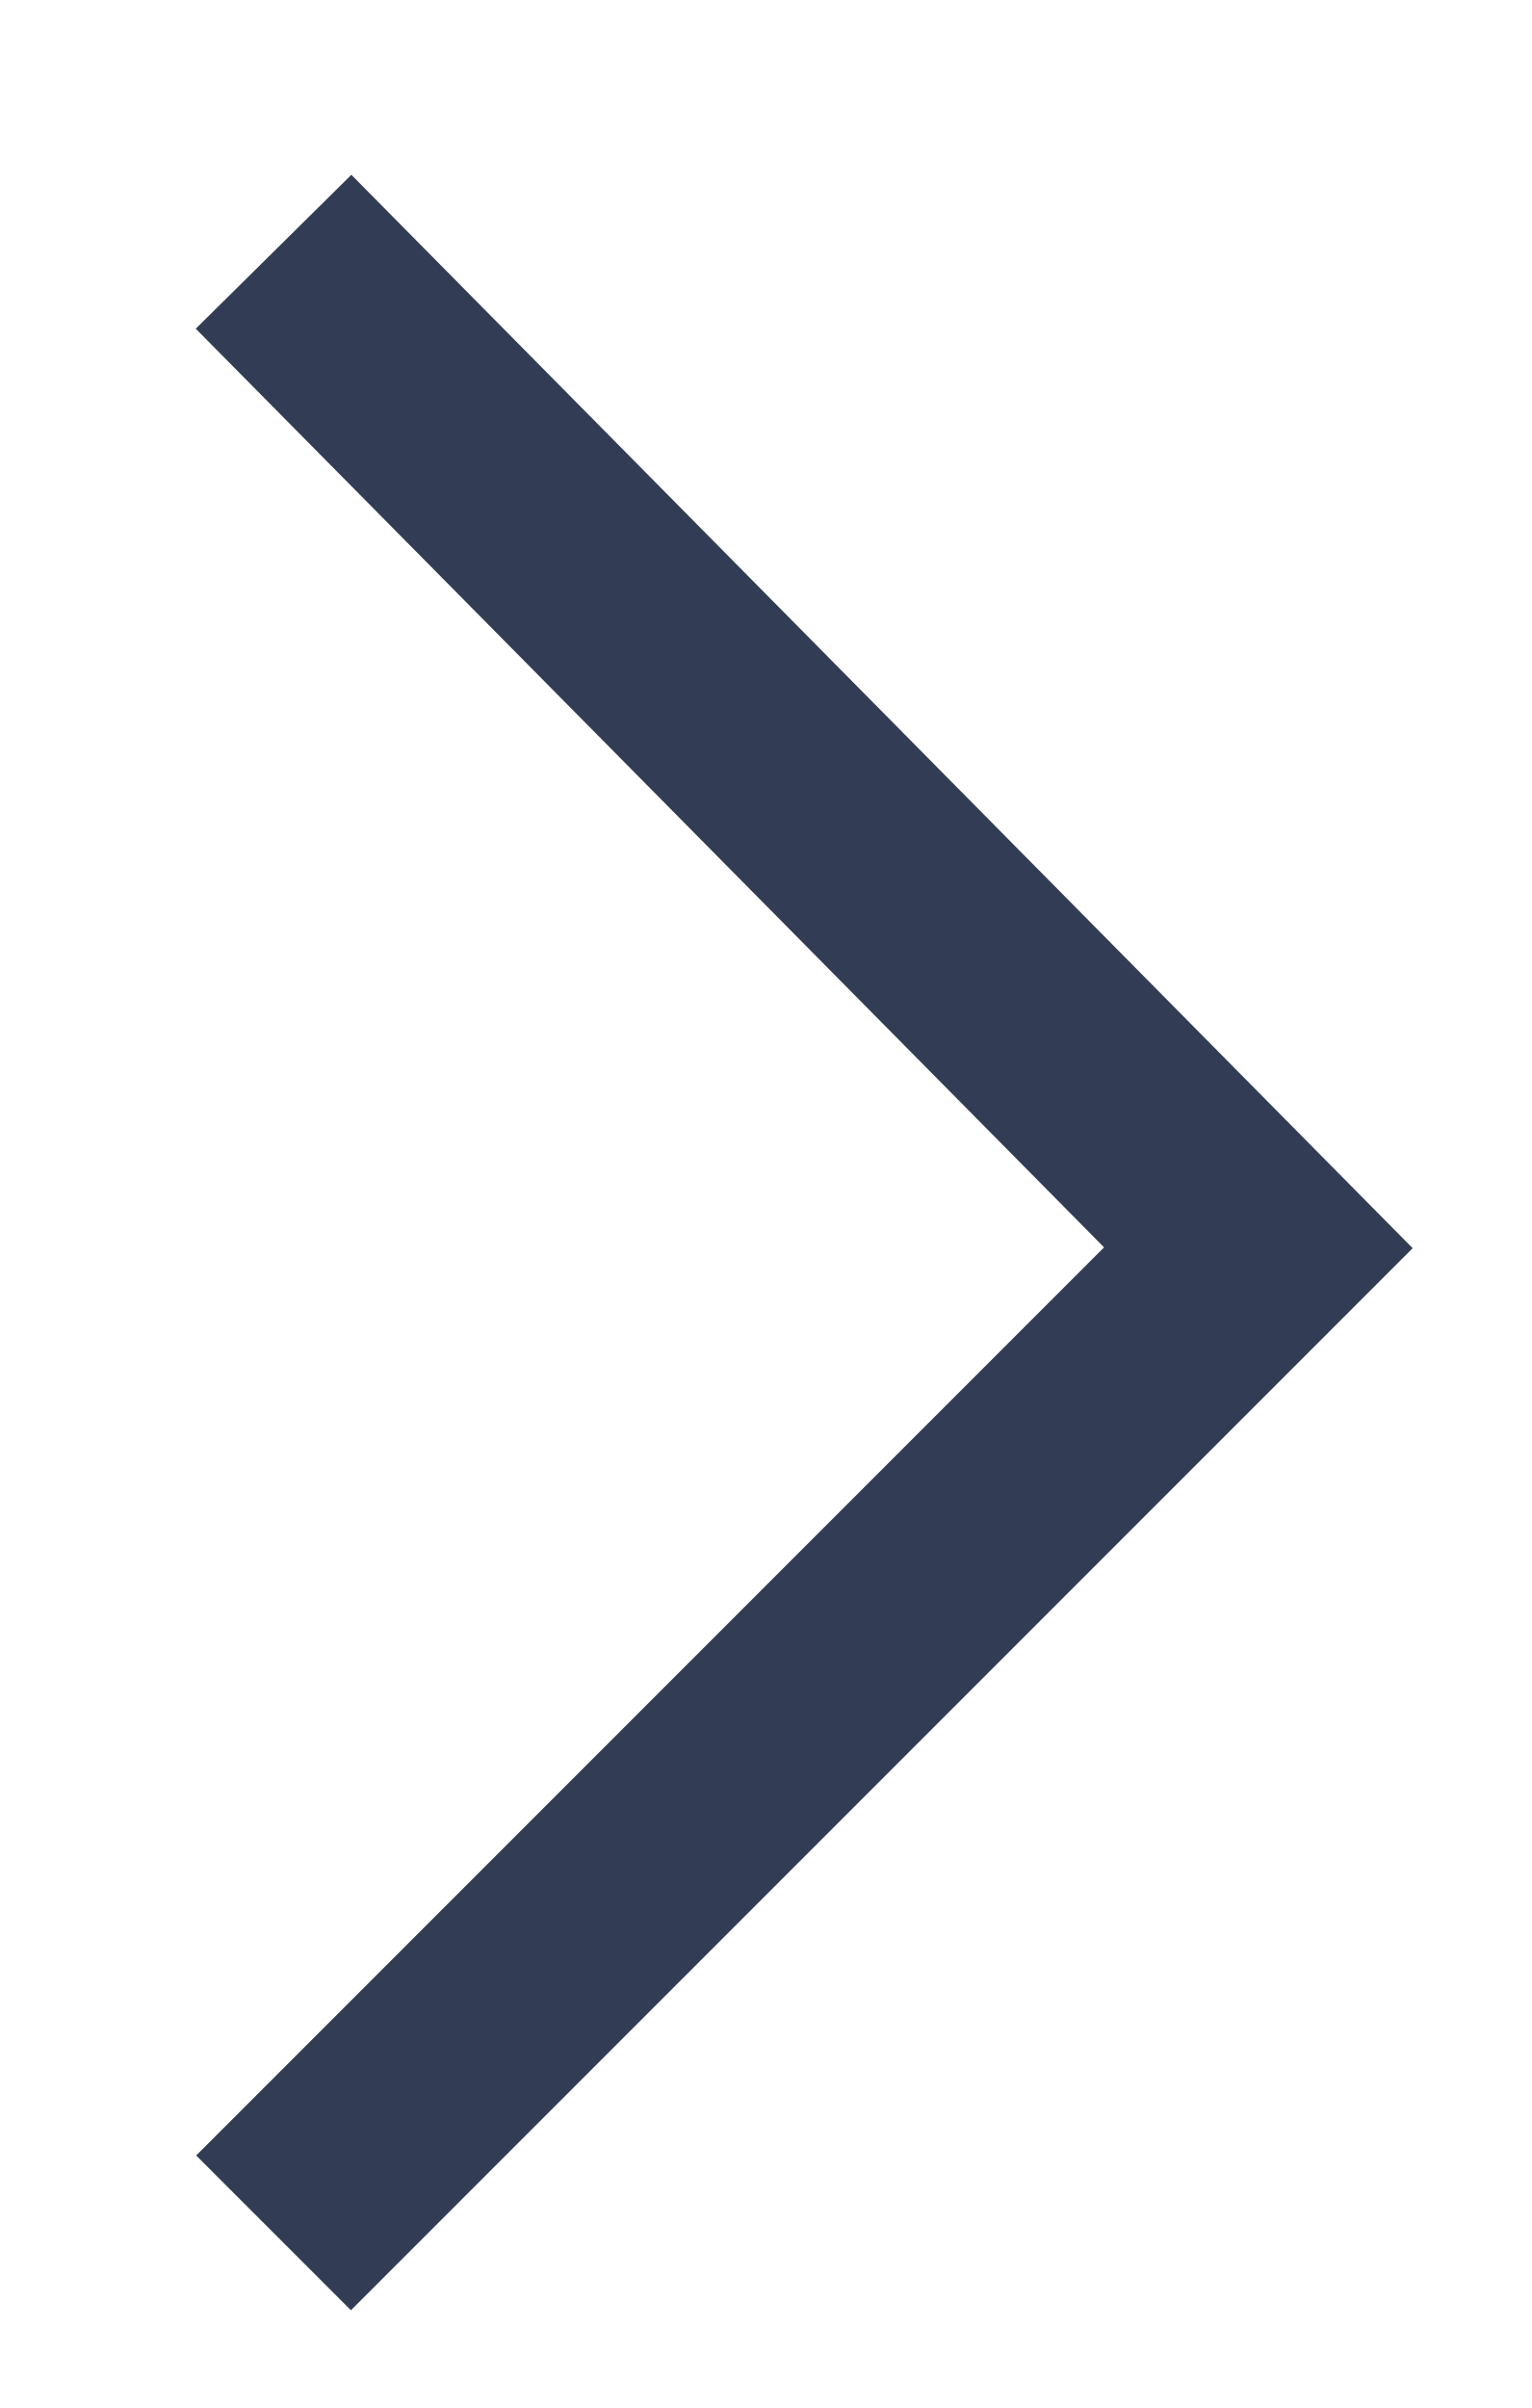
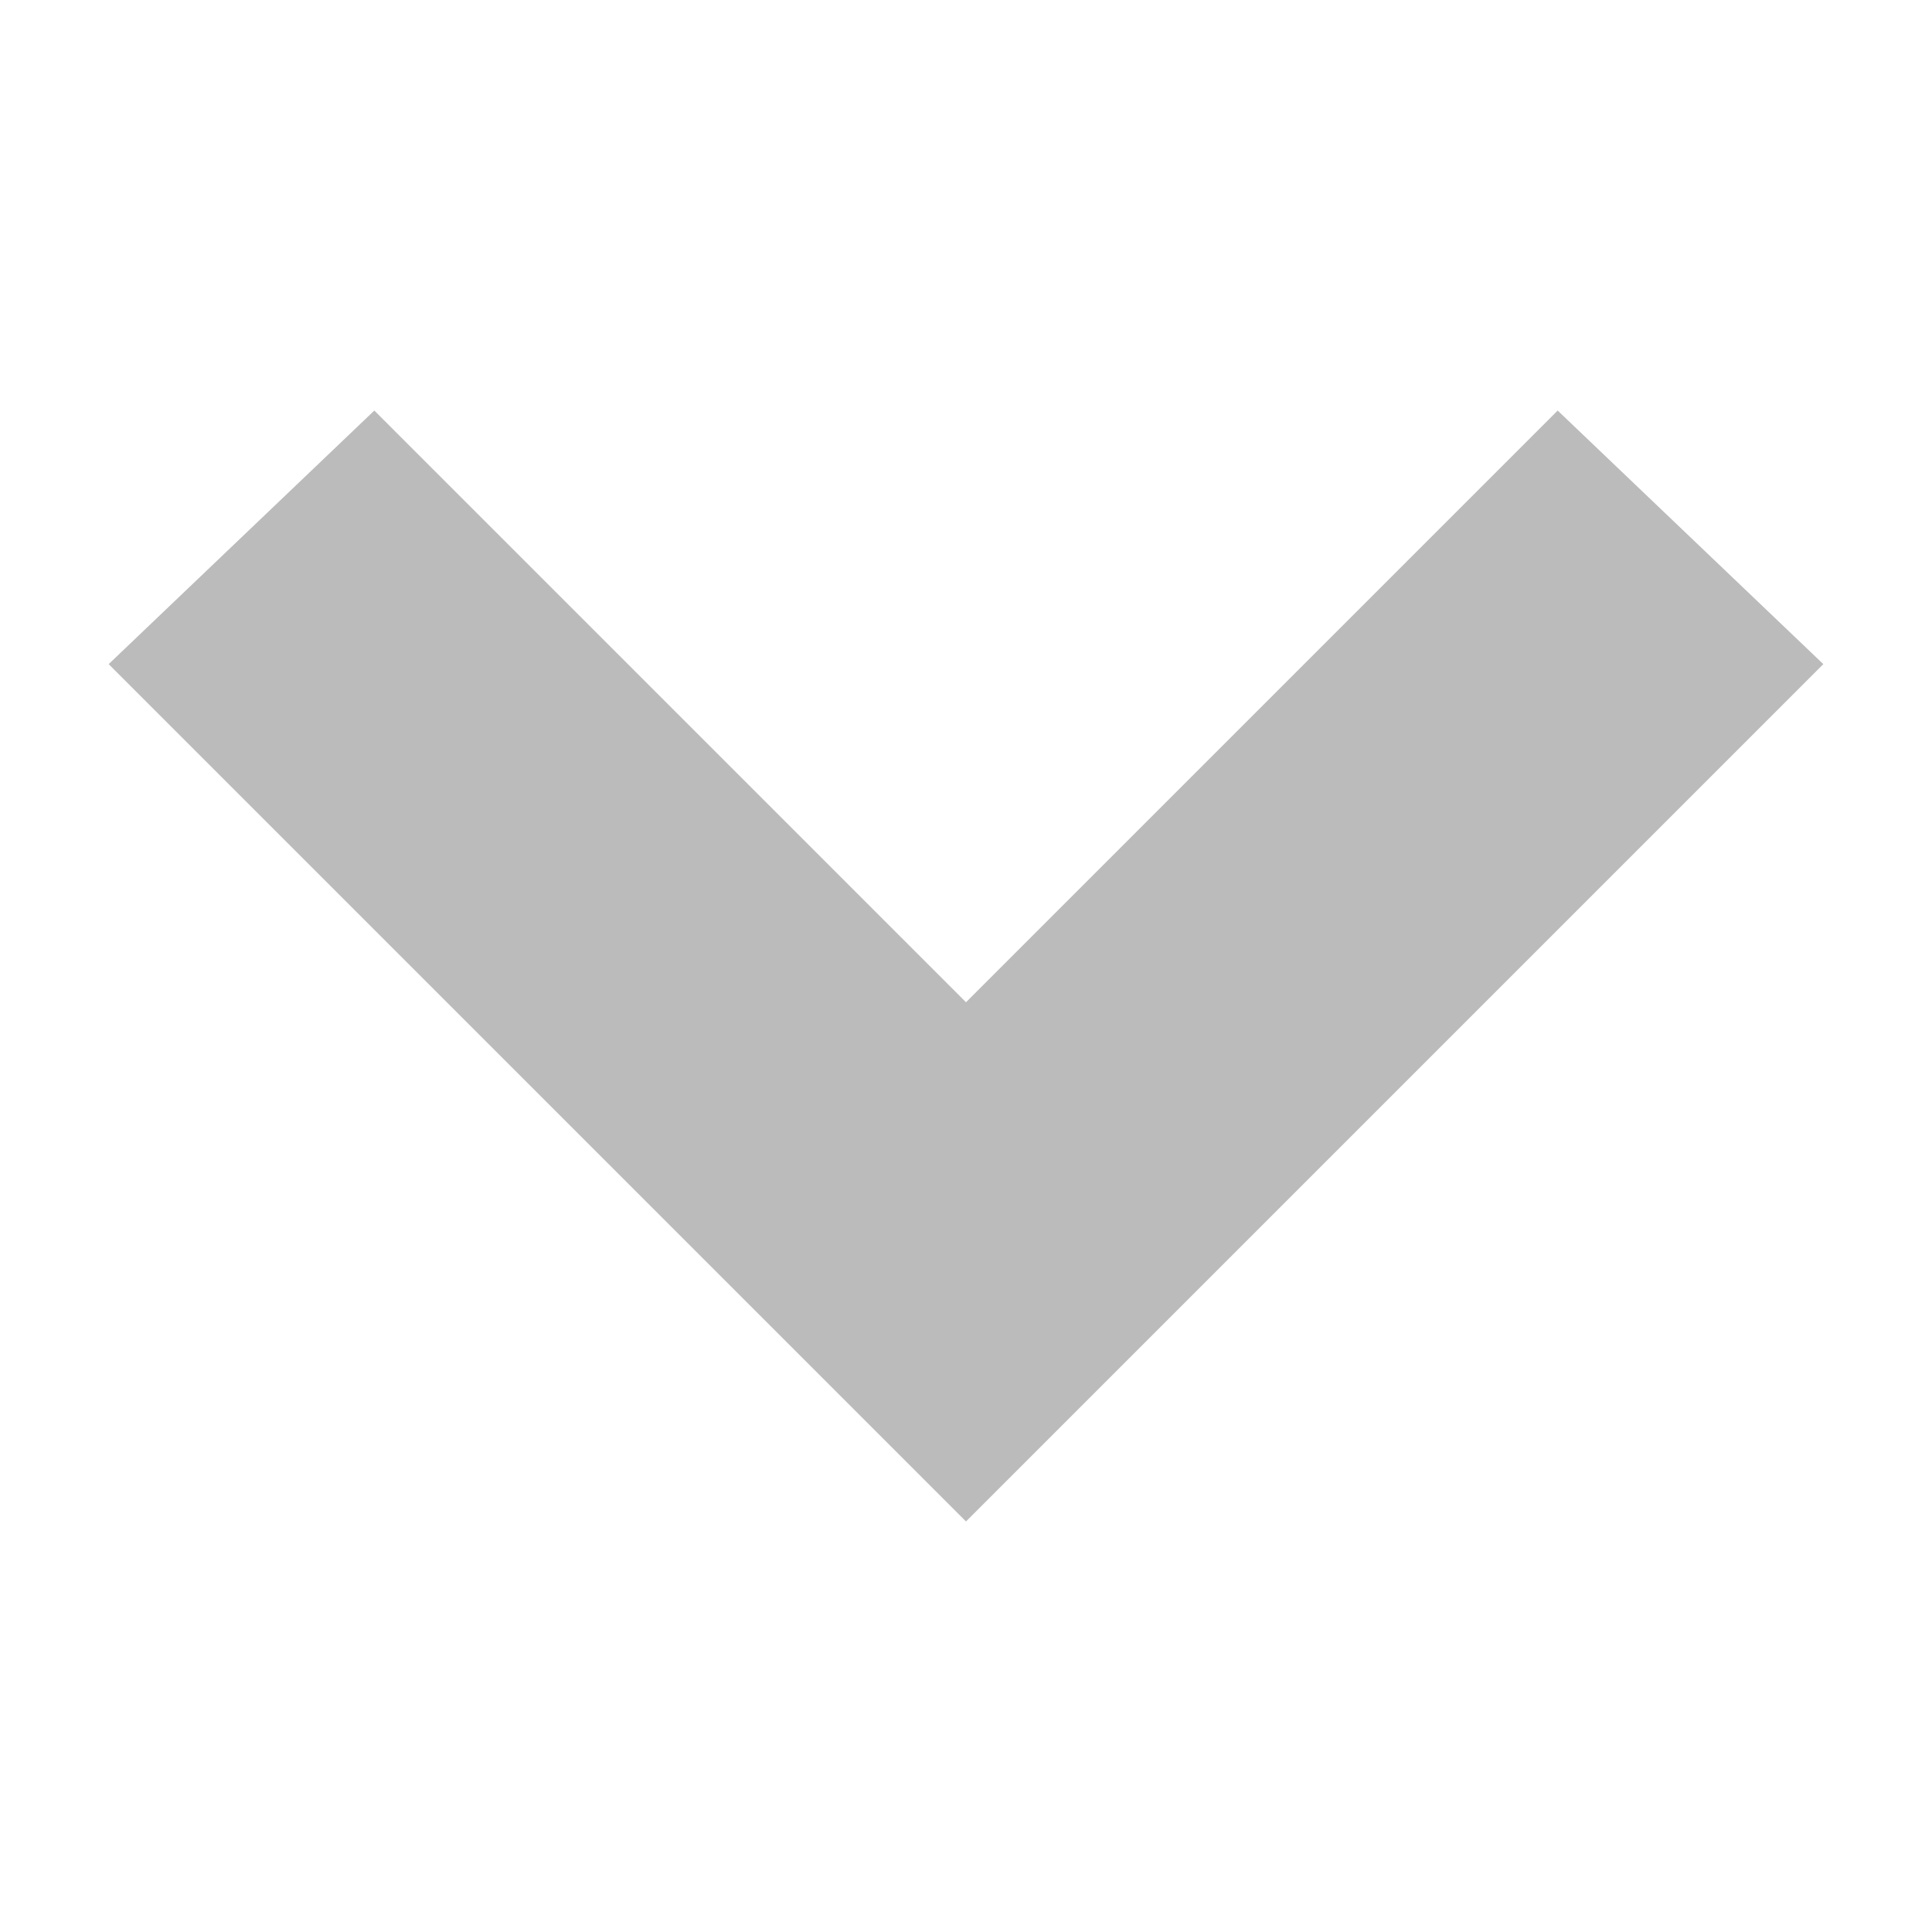
- <svg xmlns="http://www.w3.org/2000/svg" version="1.1" id="Layer_1" x="0px" y="0px" width="14px" height="22px" viewBox="0 0 14 22" style="enable-background:new 0 0 14 22;" xml:space="preserve">
+ <svg xmlns="http://www.w3.org/2000/svg" version="1.1" id="Layer_1" x="0px" y="0px" width="16px" height="16px" viewBox="0 0 16 16" style="enable-background:new 0 0 16 16;" xml:space="preserve">
  <style type="text/css">
- 	.st0{fill:none;stroke:#323D55;stroke-width:2;stroke-miterlimit:10;}
+ 	.st0{fill:#BBBBBB;}
</style>
-   <polyline class="st0" points="2.5,2.3 11.5,11.4 2.5,20.4 " />
+   <g>
+     <polygon class="st0" points="0.9,5.5 3.1,3.4 8,8.3 12.9,3.4 15.1,5.5 8,12.6  " />
+   </g>
</svg>
